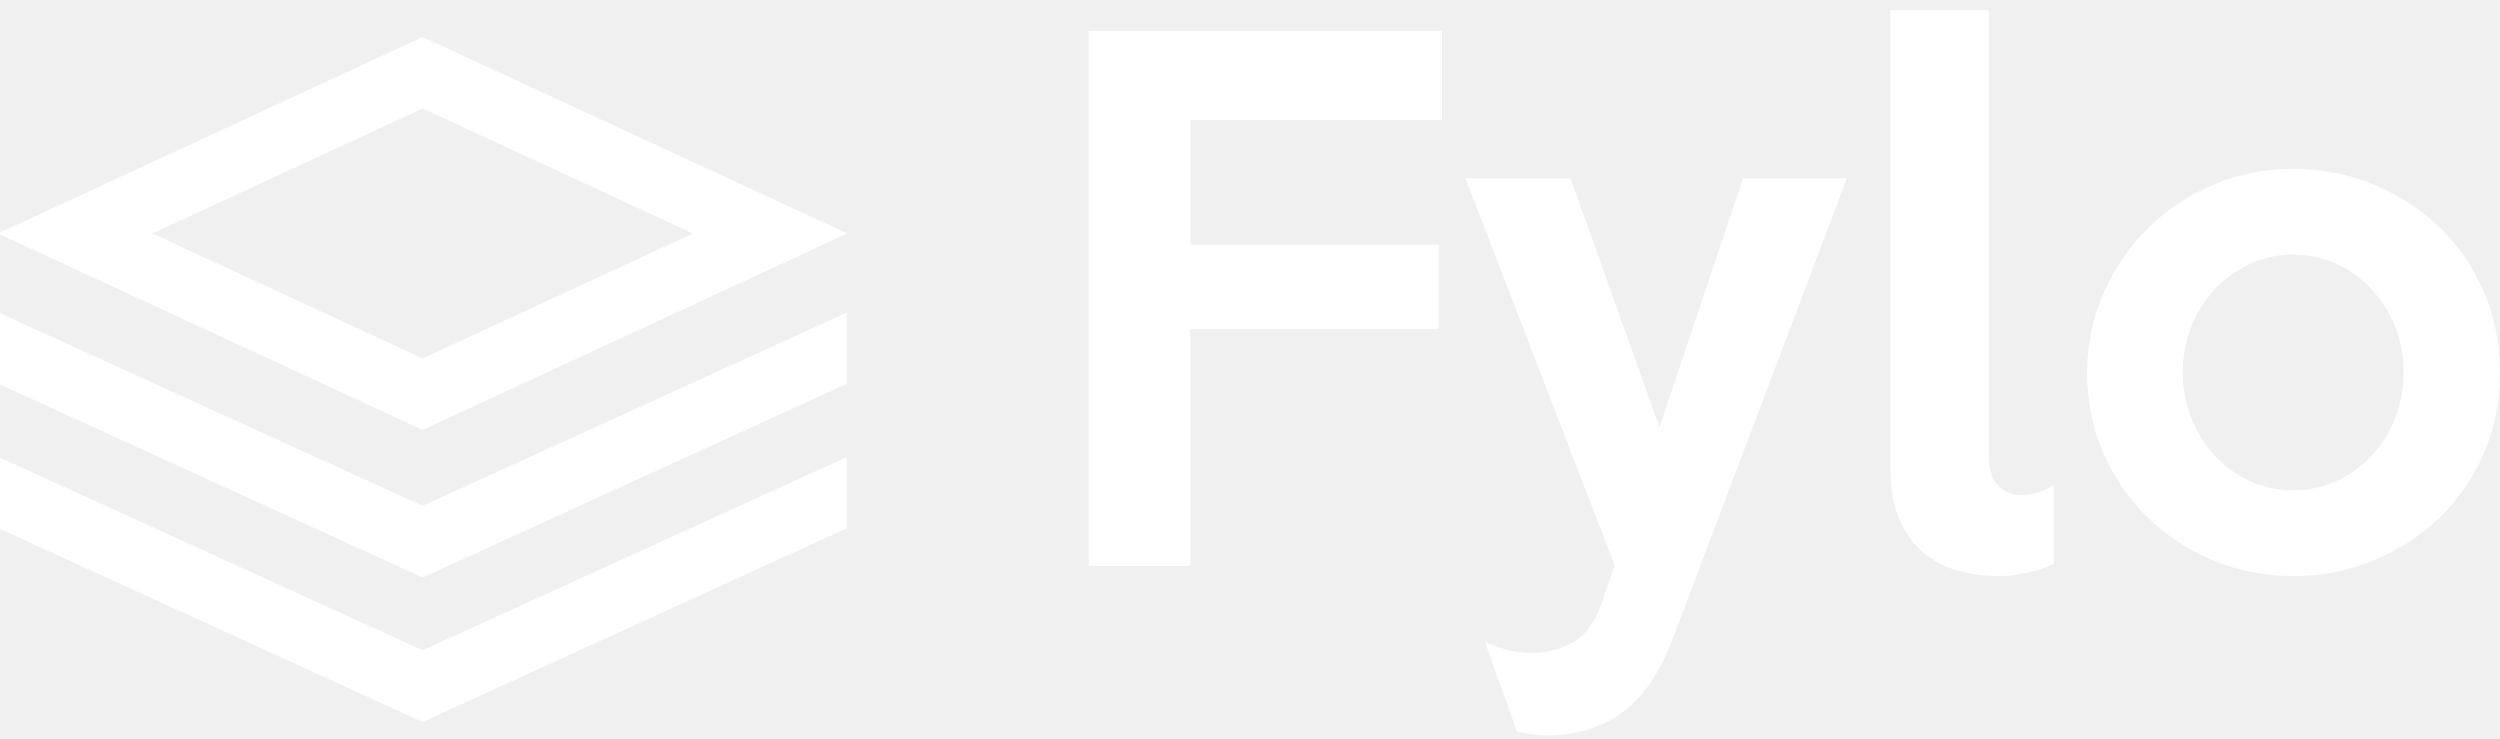
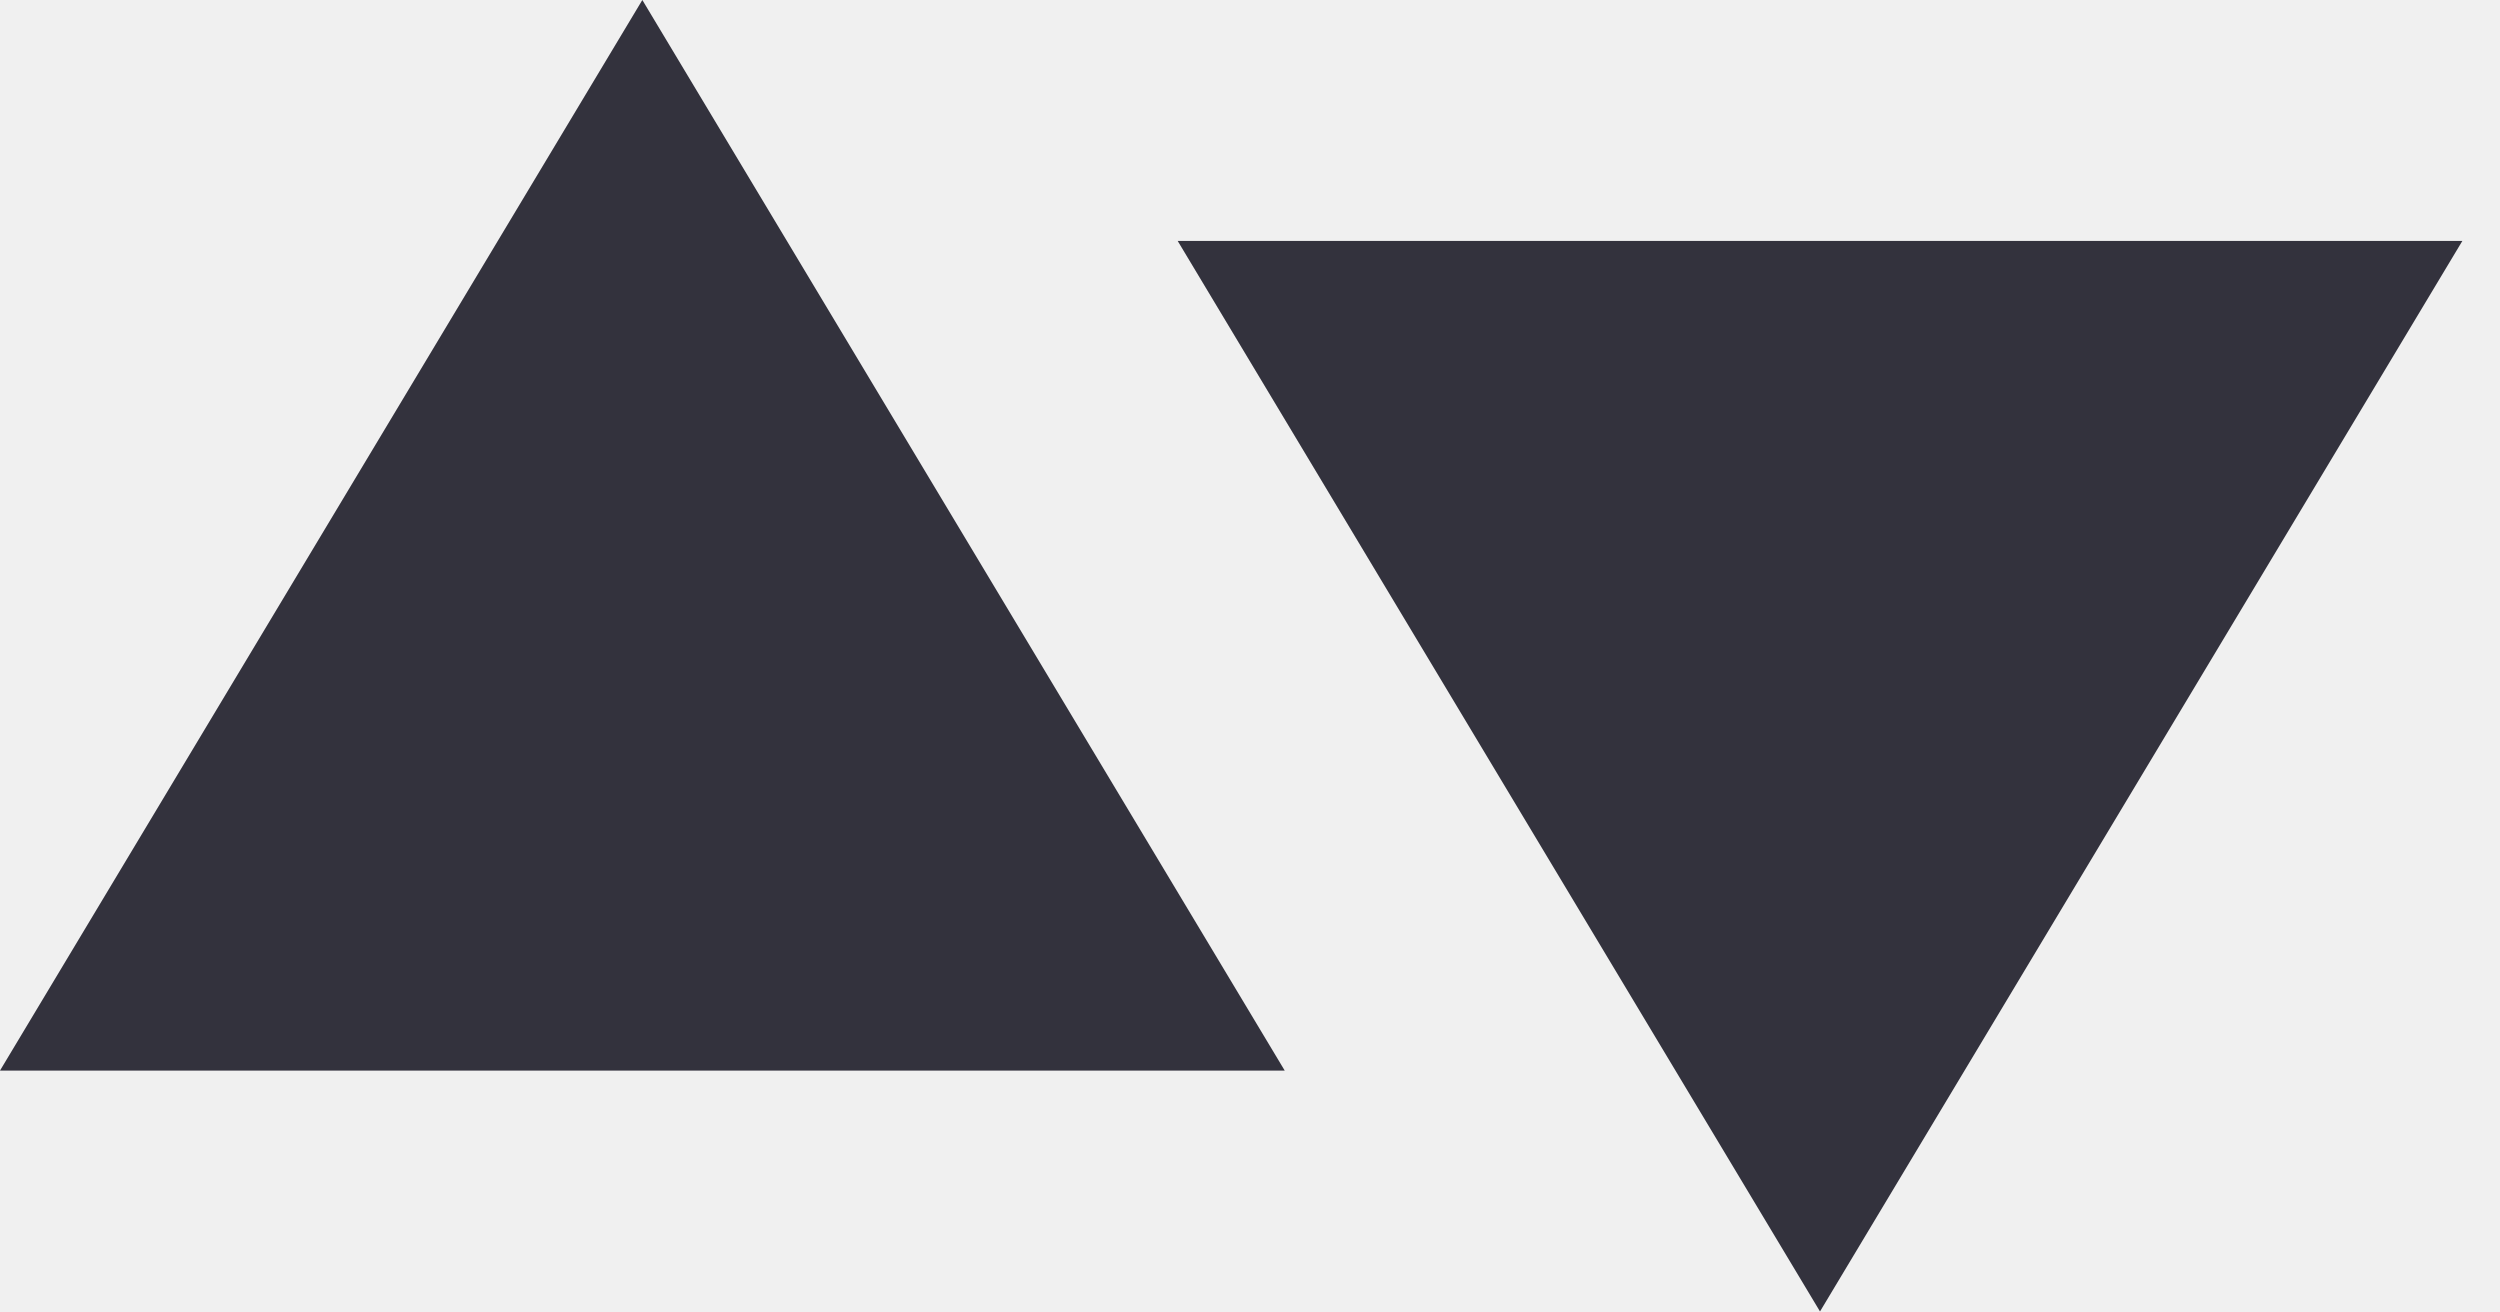
- <svg xmlns="http://www.w3.org/2000/svg" width="176" height="52">
-   <g fill="#FFF" fill-rule="evenodd">
-     <path d="M0 16.372v.128l29.754 13.764 29.859-13.811v-.035L29.754 2.608 0 16.372zm10.727.064l19.028-8.802 19.03 8.802-19.031 8.801-19.027-8.801zM29.754 35.61L0 22.052v5.014l29.754 13.59L59.613 27.02v-5.015L29.754 35.61zm0 10.17L0 32.22v5.015l29.754 13.591L59.613 37.19v-5.014L29.754 45.78zM169.216 26.22a8.564 8.564 0 0 0-2.285-5.892 7.675 7.675 0 0 0-2.473-1.768 7.259 7.259 0 0 0-3.015-.636 7.259 7.259 0 0 0-3.015.636 7.674 7.674 0 0 0-2.473 1.768 8.565 8.565 0 0 0-2.285 5.893 8.564 8.564 0 0 0 2.285 5.893 7.674 7.674 0 0 0 2.473 1.767 7.258 7.258 0 0 0 3.015.637 7.258 7.258 0 0 0 3.015-.637 7.675 7.675 0 0 0 2.473-1.767 8.563 8.563 0 0 0 2.285-5.893zm6.784 0c0 2.044-.377 3.937-1.13 5.681a13.849 13.849 0 0 1-3.11 4.526c-1.319 1.273-2.866 2.279-4.64 3.017-1.775.739-3.667 1.108-5.677 1.108s-3.894-.37-5.653-1.108a14.659 14.659 0 0 1-4.617-3.04 14.116 14.116 0 0 1-3.11-4.55c-.753-1.744-1.13-3.622-1.13-5.633 0-1.98.385-3.842 1.154-5.586a14.718 14.718 0 0 1 3.133-4.573 14.457 14.457 0 0 1 4.617-3.064c1.759-.739 3.627-1.108 5.606-1.108 2.01 0 3.902.369 5.677 1.108 1.774.738 3.321 1.744 4.64 3.017 1.32 1.272 2.356 2.789 3.11 4.549.753 1.76 1.13 3.645 1.13 5.657zm-31.422 13.483a9.087 9.087 0 0 1-1.814.613 9.217 9.217 0 0 1-2.096.236c-1.005 0-1.971-.134-2.898-.4a6.347 6.347 0 0 1-2.426-1.297c-.69-.597-1.24-1.375-1.649-2.334-.408-.958-.612-2.113-.612-3.465V.717h6.925v31.16c0 1.132.228 1.91.683 2.334.456.425.997.637 1.625.637.786 0 1.54-.236 2.262-.707v5.562zM130.02 12.55l-12.249 32.386c-.91 2.42-2.104 4.164-3.58 5.233-1.476 1.068-3.235 1.603-5.277 1.603a8.4 8.4 0 0 1-1.036-.071 7.784 7.784 0 0 1-1.083-.212l-2.262-6.317a8.974 8.974 0 0 0 1.65.59 6.61 6.61 0 0 0 1.6.211c1.069 0 2.042-.243 2.922-.73.879-.488 1.554-1.391 2.025-2.711l.943-2.734-10.506-27.248h7.396l6.266 17.536 5.889-17.536h7.302zm-28.502-4.102H83.806v8.769h17.478v5.94H83.806v16.688h-7.16V2.179h24.873v6.27z" />
-   </g>
+ <svg xmlns="http://www.w3.org/2000/svg" width="61" height="32">
+   <path fill="#33323D" fill-rule="evenodd" d="M60.082 5.878L44.408 32 28.735 5.878h31.347zM15.673 0l15.674 26.122H0L15.673 0z" />
</svg>
